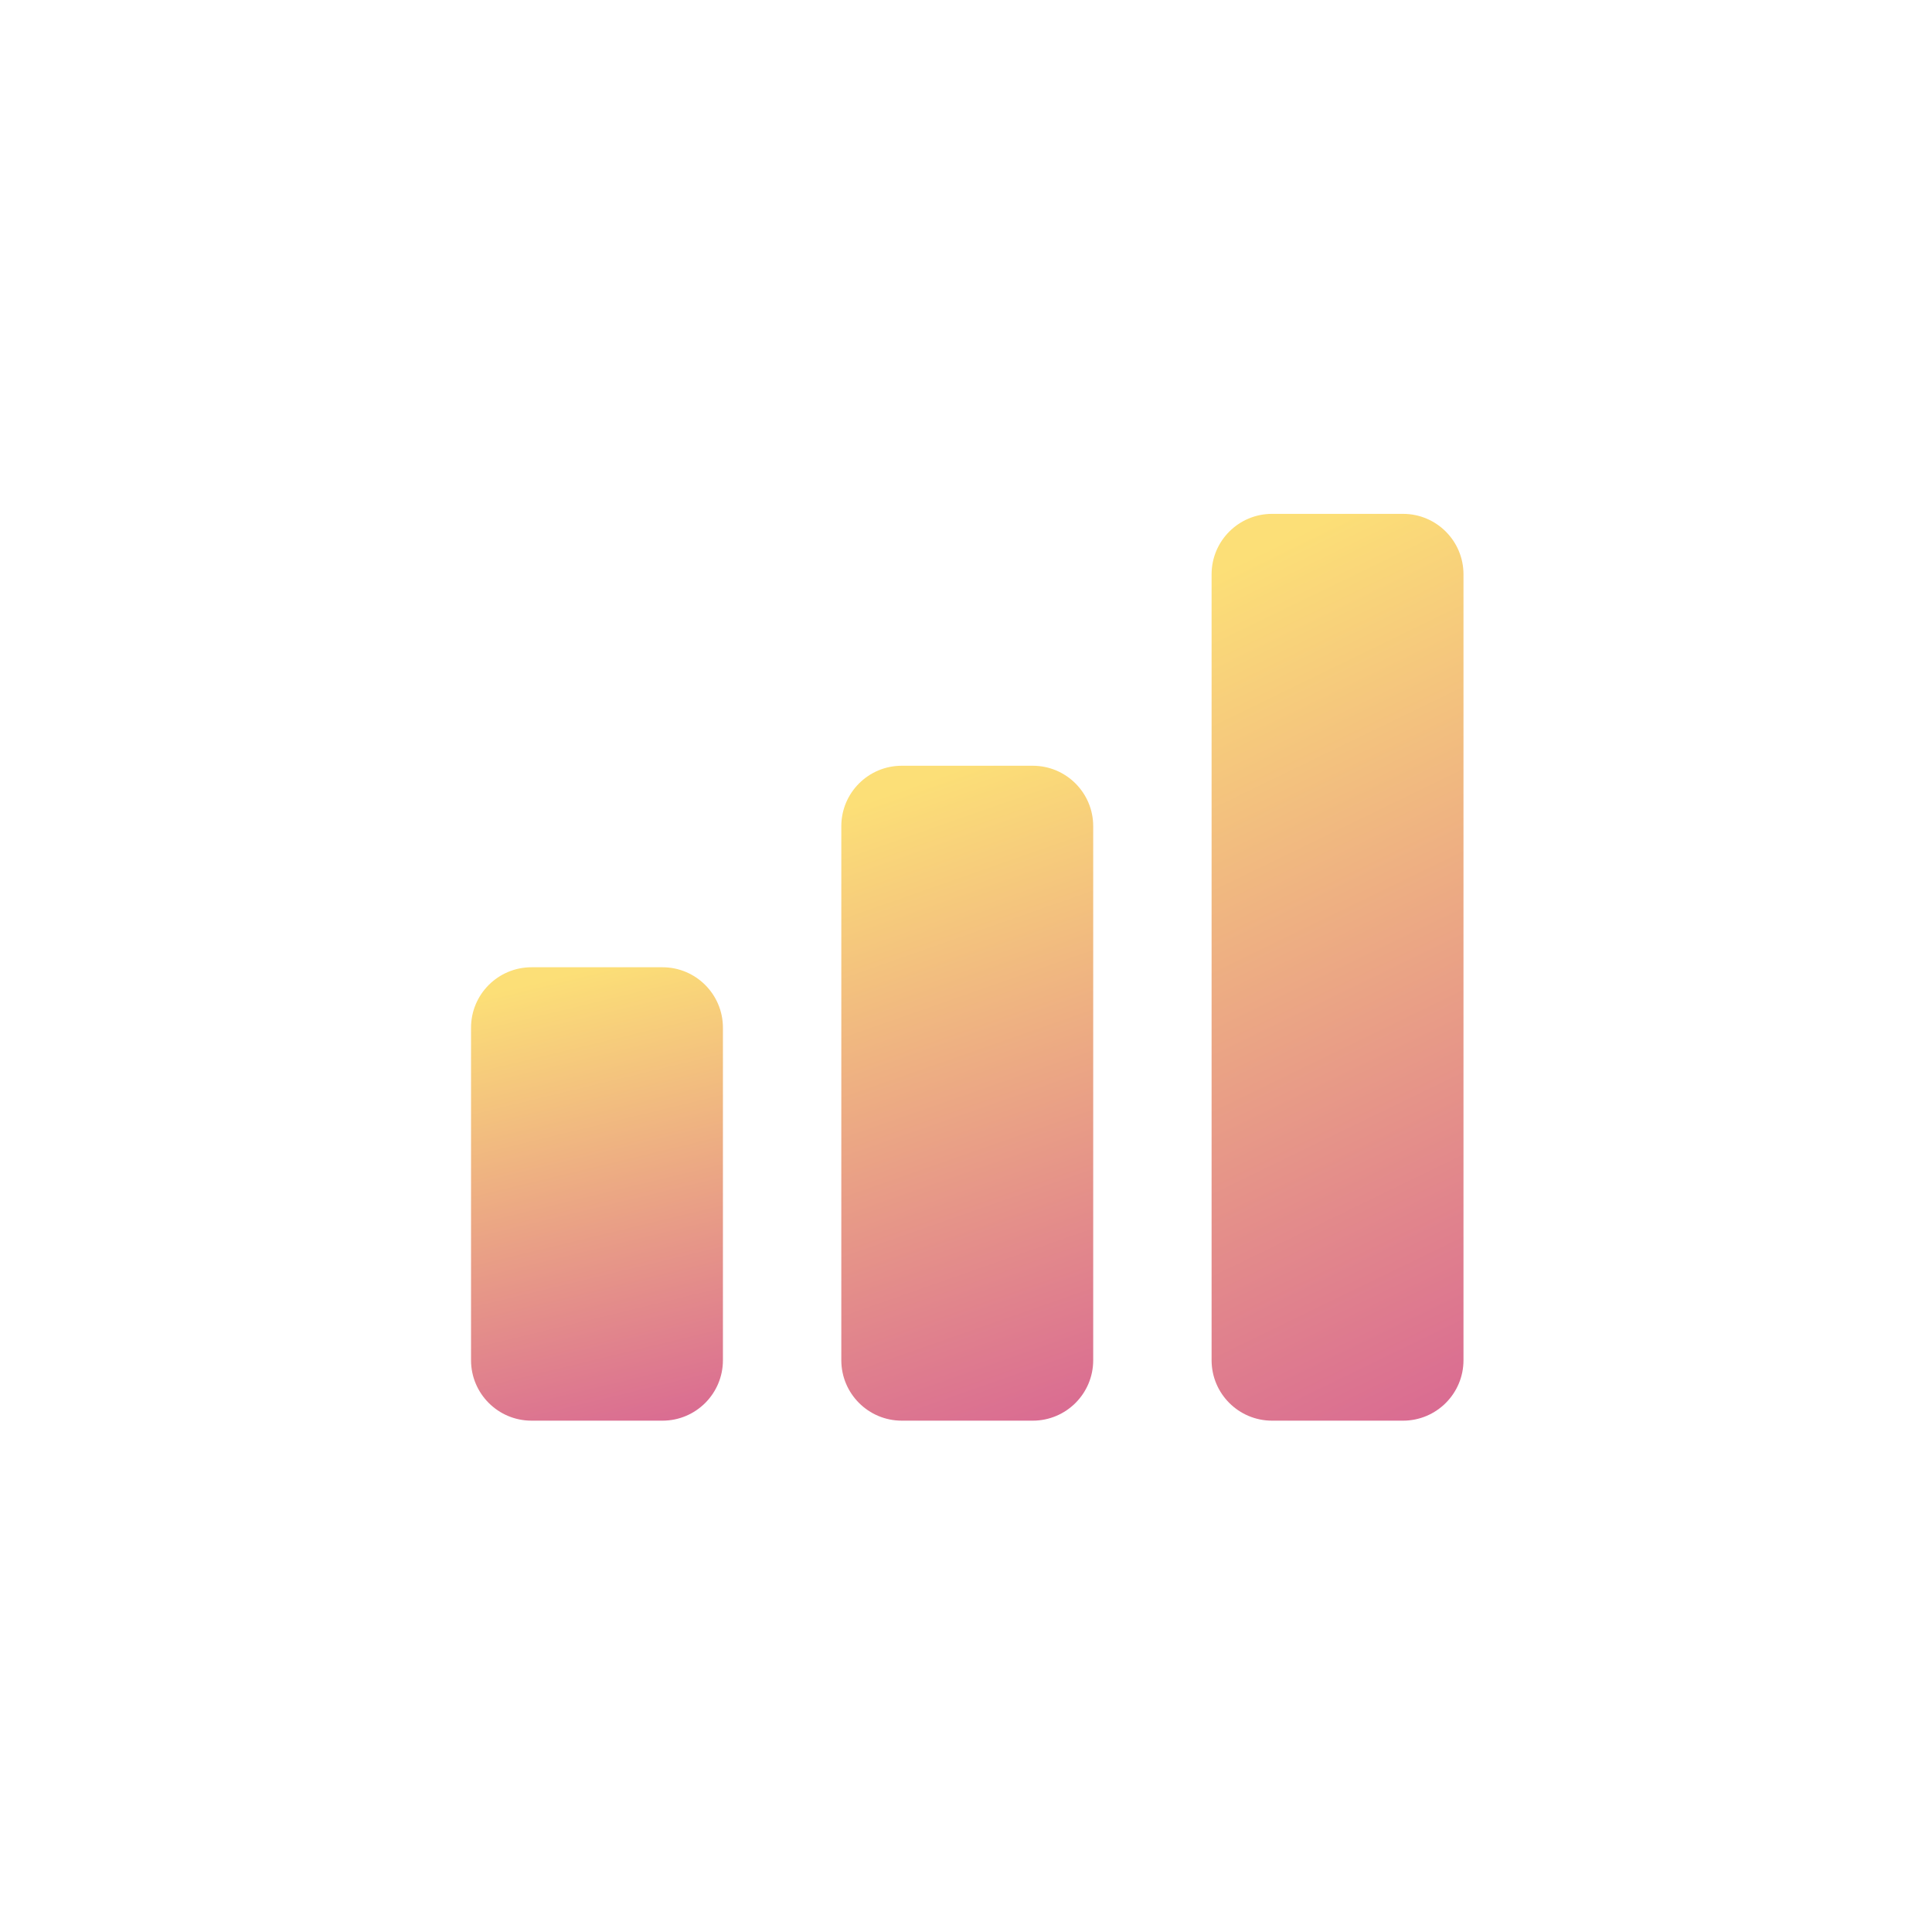
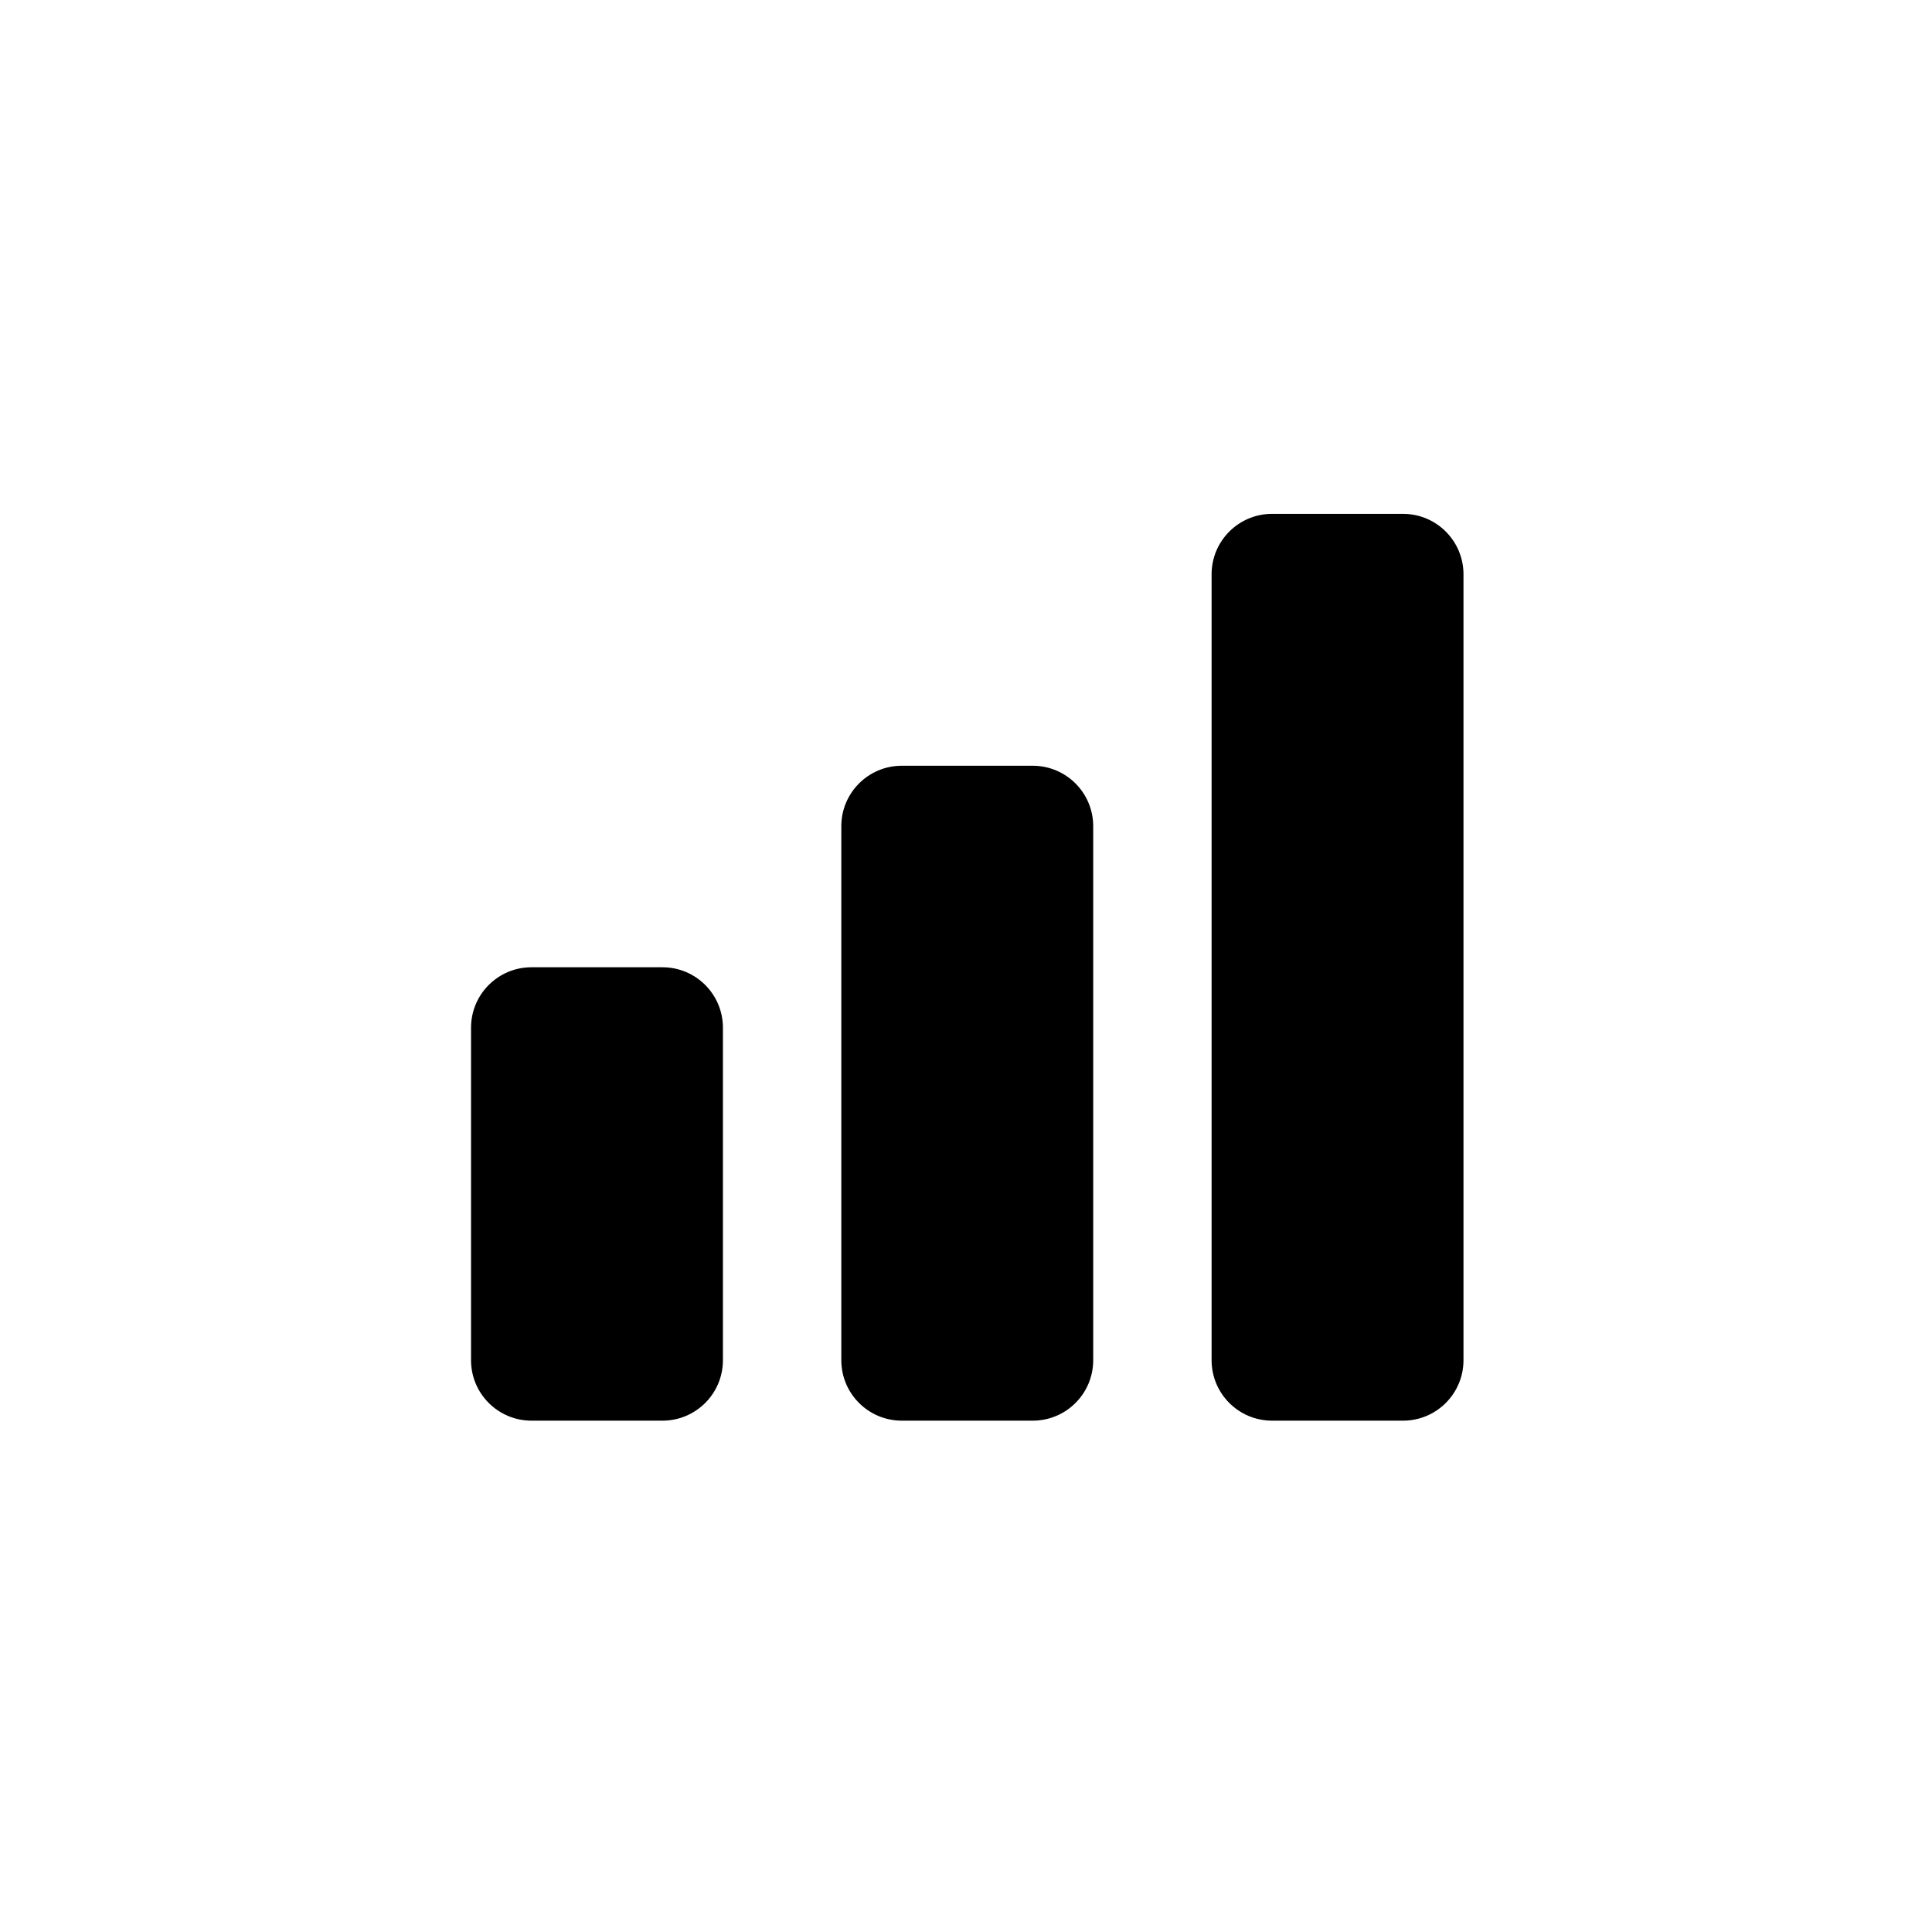
<svg xmlns="http://www.w3.org/2000/svg" viewBox="0 0 767 767">
  <rect width="100" height="180" x="187" y="384" fill="url(#a)" rx="24" />
  <path fill="url(#b)" d="M334 328c0-13.255 10.745-24 24-24h52c13.255 0 24 10.745 24 24v212c0 13.255-10.745 24-24 24h-52c-13.255 0-24-10.745-24-24V328Z" />
  <rect width="100" height="360" x="481" y="204" fill="url(#c)" rx="24" />
  <defs>
    <linearGradient id="a" x1="237" x2="300.848" y1="384" y2="647.042" gradientUnits="userSpaceOnUse">
-       <stop stop-color="#FCDF77" />
-       <stop offset="1" stop-color="#C9349F" />
+       <stop stopColor="#FCDF77" />
+       <stop offset="1" stopColor="#C9349F" />
    </linearGradient>
    <linearGradient id="b" x1="384" x2="509.62" y1="304" y2="662.291" gradientUnits="userSpaceOnUse">
-       <stop stop-color="#FCDF77" />
-       <stop offset="1" stop-color="#C9349F" />
+       <stop stopColor="#FCDF77" />
+       <stop offset="1" stopColor="#C9349F" />
    </linearGradient>
    <linearGradient id="c" x1="531" x2="749.86" y1="204" y2="654.832" gradientUnits="userSpaceOnUse">
-       <stop stop-color="#FCDF77" />
-       <stop offset="1" stop-color="#C9349F" />
+       <stop stopColor="#FCDF77" />
+       <stop offset="1" stopColor="#C9349F" />
    </linearGradient>
  </defs>
</svg>
